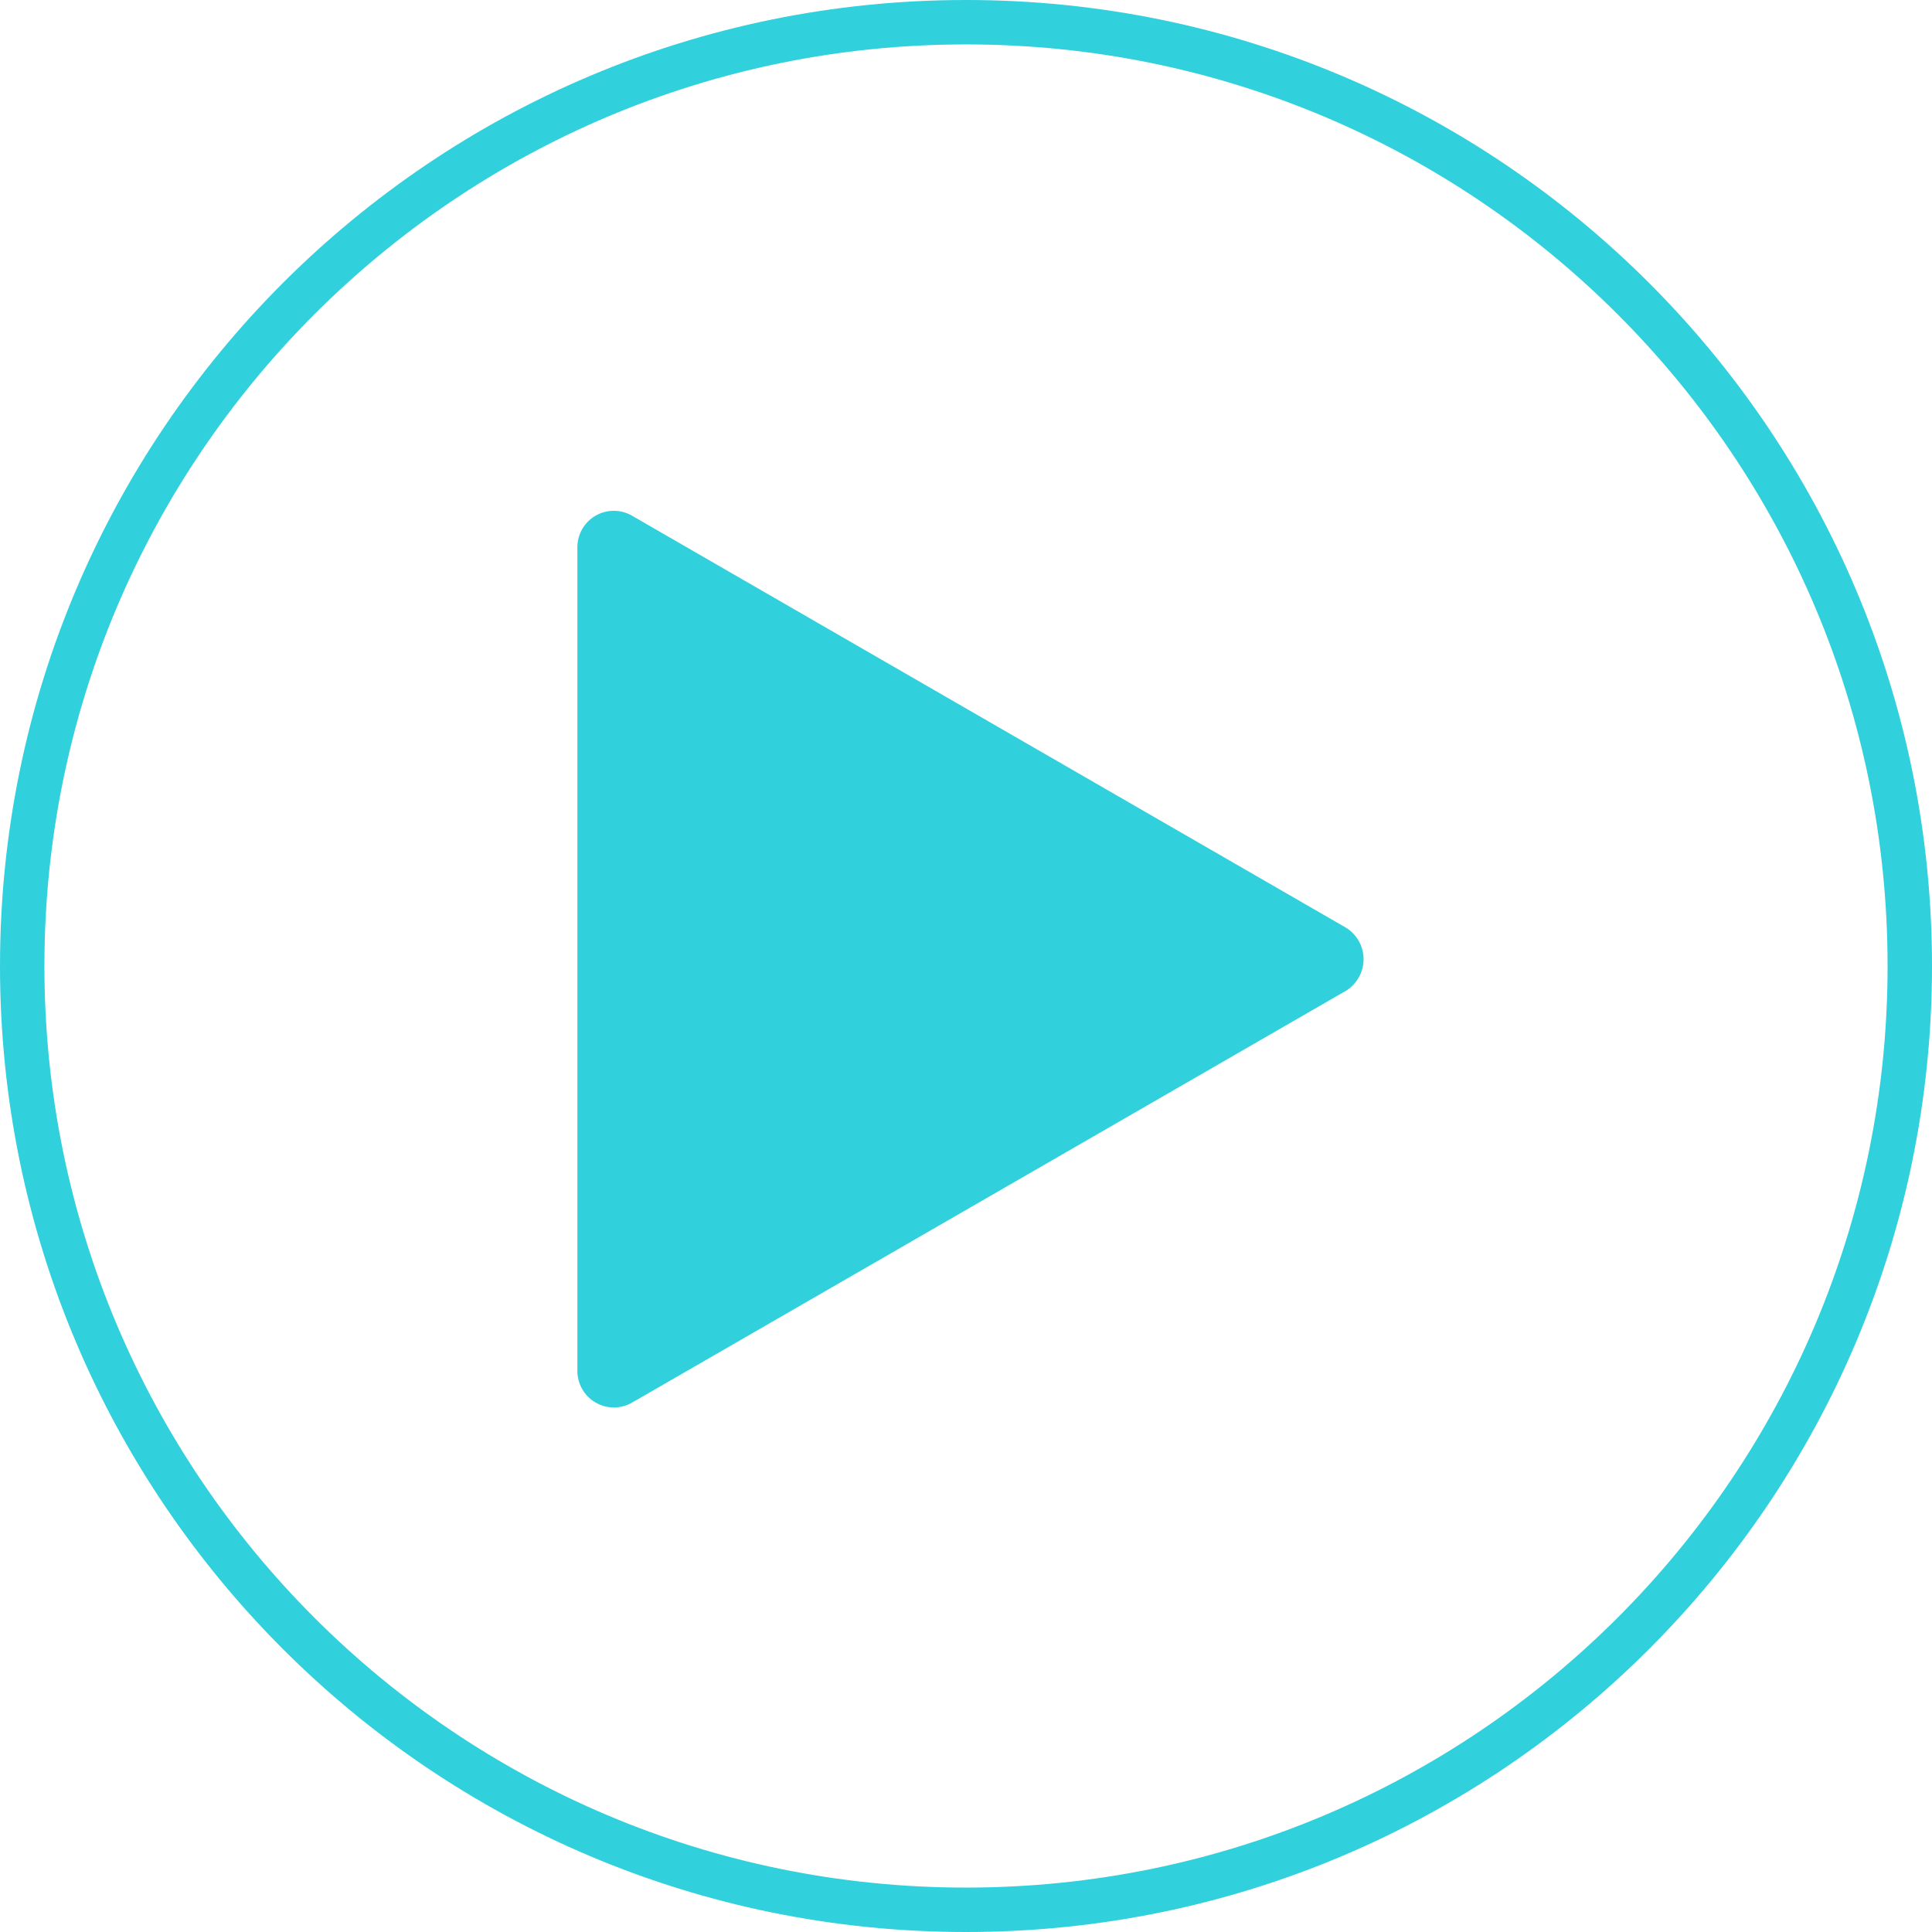
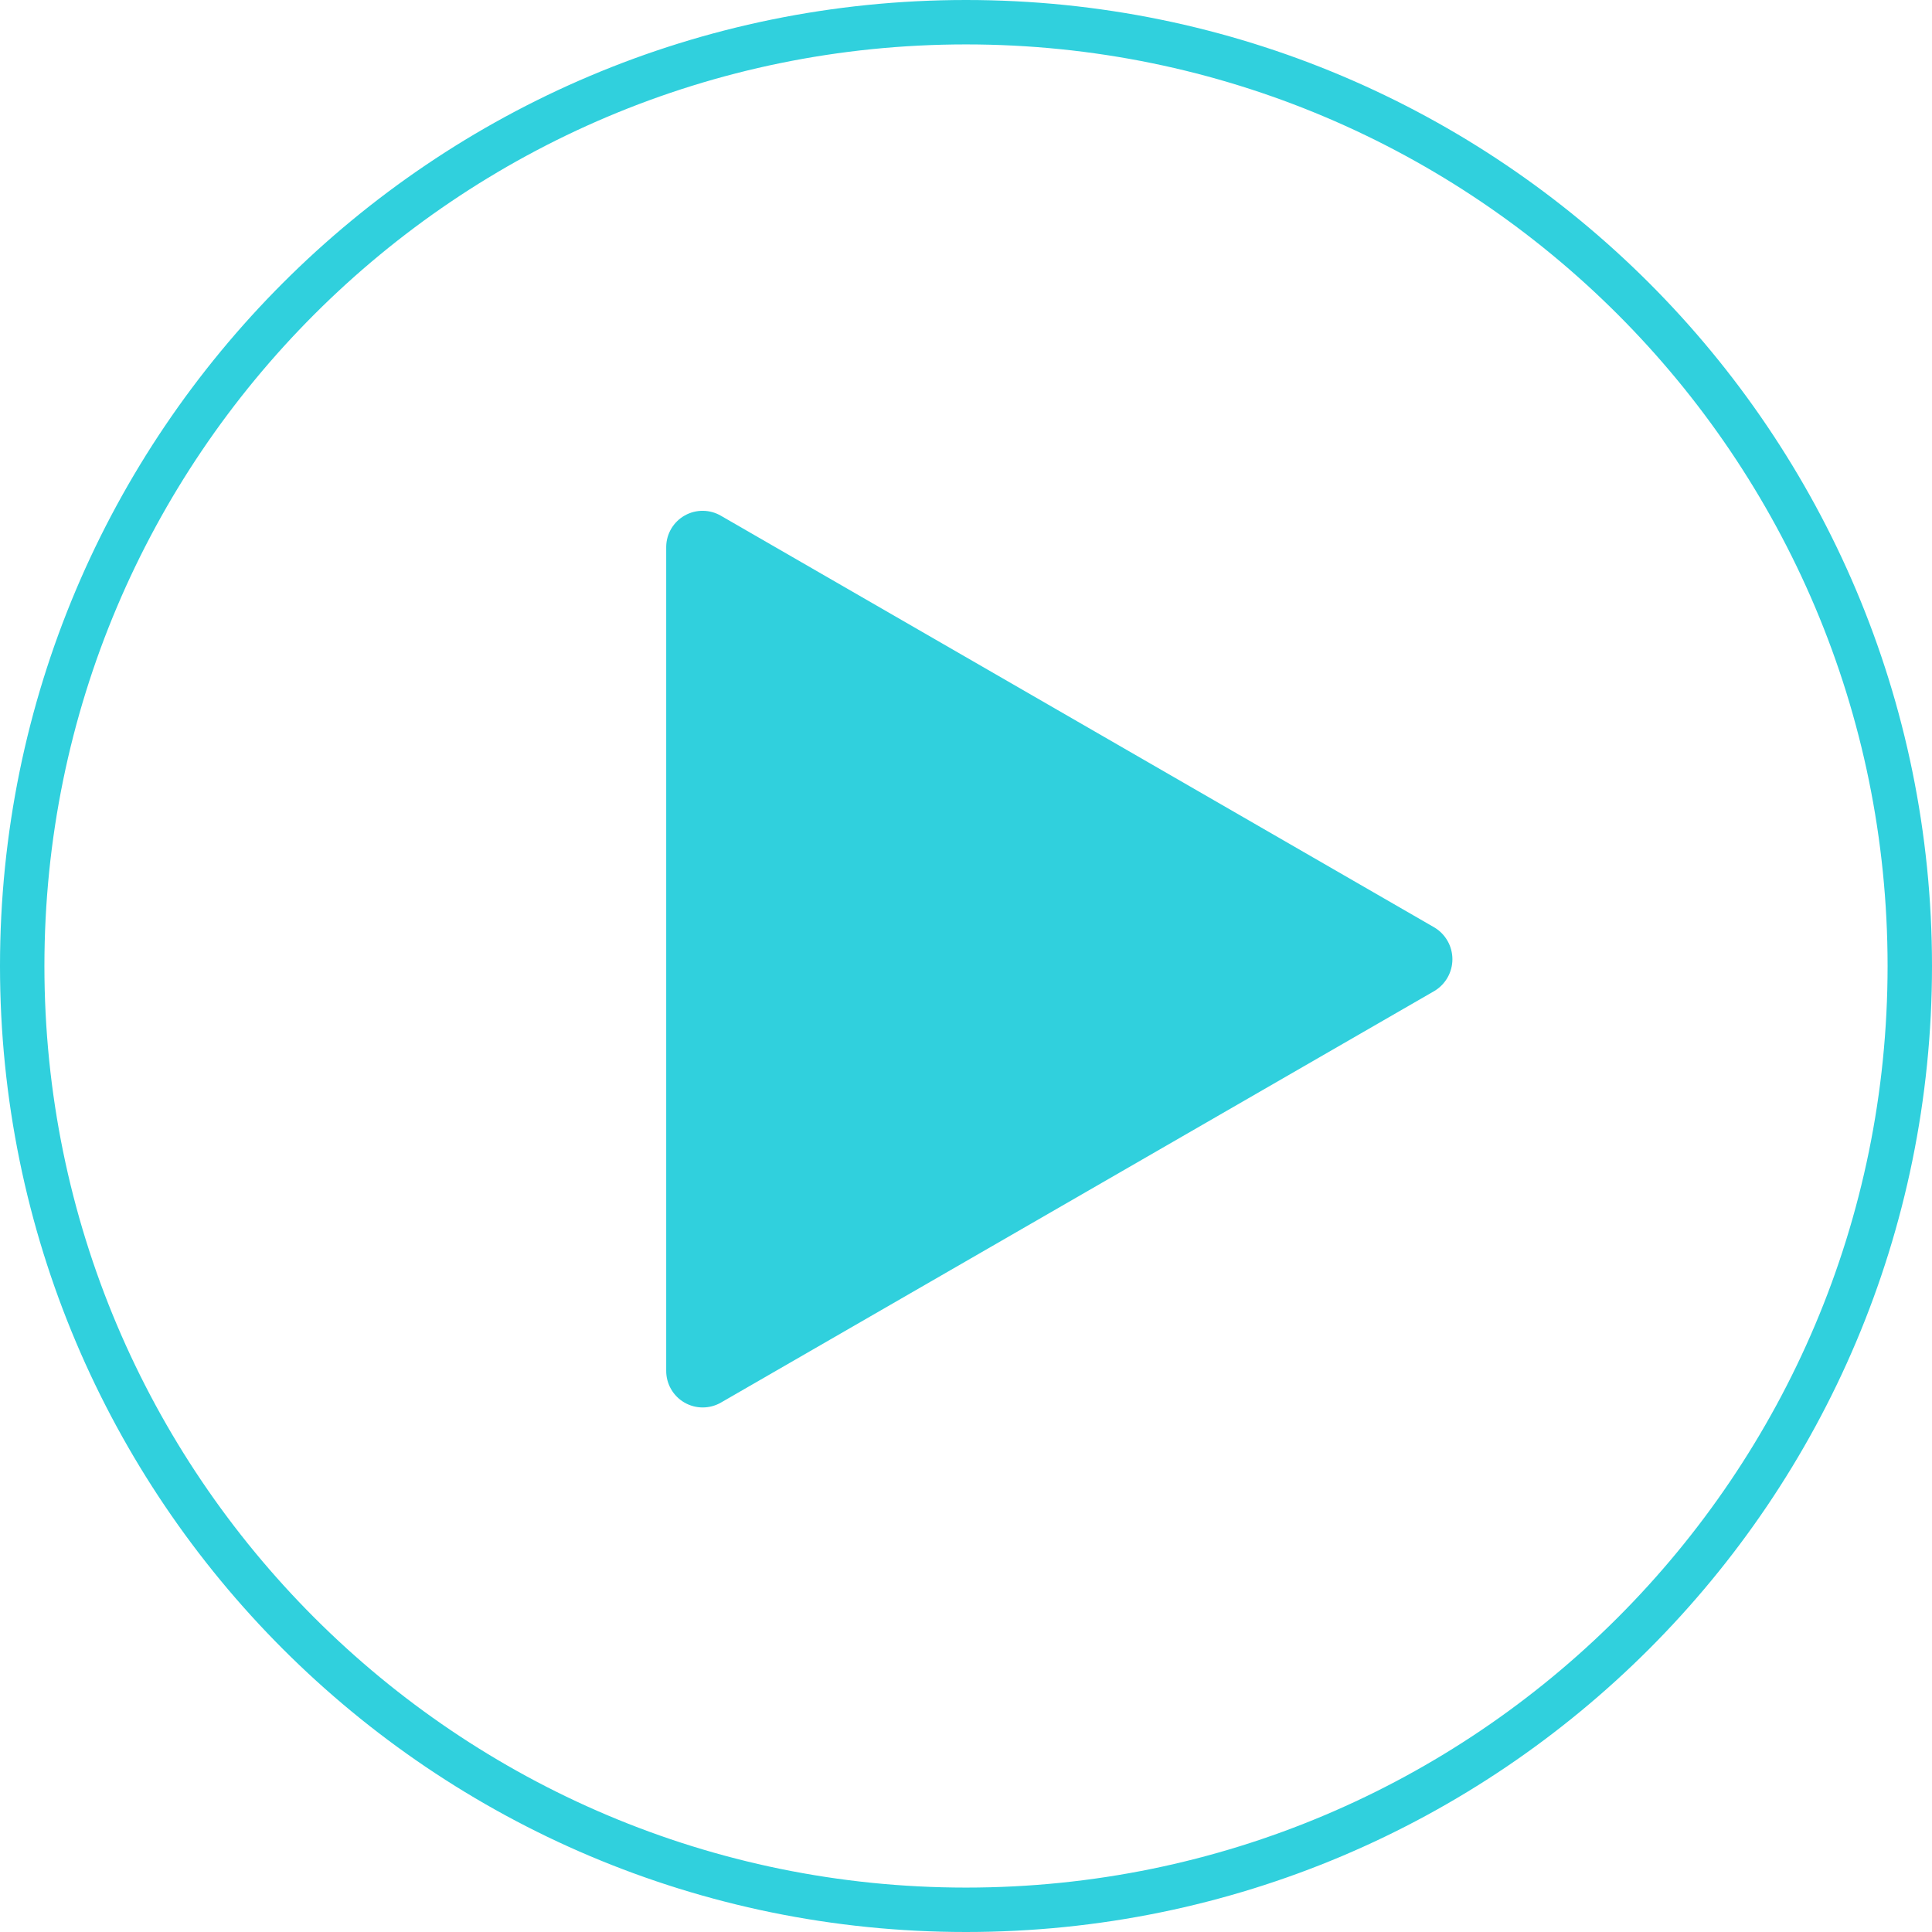
<svg xmlns="http://www.w3.org/2000/svg" viewBox="0 0 87 87">
  <defs>
    <style>
-       .cls-1, .cls-4 {
-         fill: none;
-       }
- 
-       .cls-1 {
-         stroke: #30d0dd;
-         stroke-width: 2px;
-       }
- 
-       .cls-2 {
-         fill: #30d0dd;
-       }
- 
-       .cls-3 {
-         stroke: none;
-       }
-     </style>
+             .cls-1,.cls-4{fill:none}.cls-1{stroke:#30d0dd;stroke-width:2px}.cls-2{fill:#30d0dd}.cls-3{stroke:none}
+         </style>
  </defs>
-   <g id="Group_191" data-name="Group 191" transform="translate(-256 -316)">
-     <g id="Ellipse_476" data-name="Ellipse 476" class="cls-1" transform="translate(256 316)">
-       <circle class="cls-3" cx="43.5" cy="43.5" r="43.5" />
-       <circle class="cls-4" cx="43.5" cy="43.5" r="42.5" />
+   <g id="Group_883" data-name="Group 883" transform="translate(-256 -316)">
+     <g id="Ellipse_476" class="cls-1" data-name="Ellipse 476" transform="translate(256 316)">
+       <circle cx="43.5" cy="43.5" r="43.5" class="cls-3" />
+       <circle cx="43.5" cy="43.5" r="42.5" class="cls-4" />
    </g>
-     <path id="Path_3260" data-name="Path 3260" class="cls-2" d="M34.59,18.8,2.471.266A1.639,1.639,0,0,0,0,1.65V38.76a1.644,1.644,0,0,0,2.471,1.433l32.12-18.53A1.667,1.667,0,0,0,34.59,18.8Z" transform="translate(282 338.963)" />
+     <path id="Path_3260" d="M34.59 18.8L2.471.266A1.639 1.639 0 0 0 0 1.65v37.11a1.644 1.644 0 0 0 2.471 1.433l32.12-18.53a1.667 1.667 0 0 0-.001-2.863z" class="cls-2" data-name="Path 3260" transform="translate(286 338.963)" />
  </g>
</svg>
